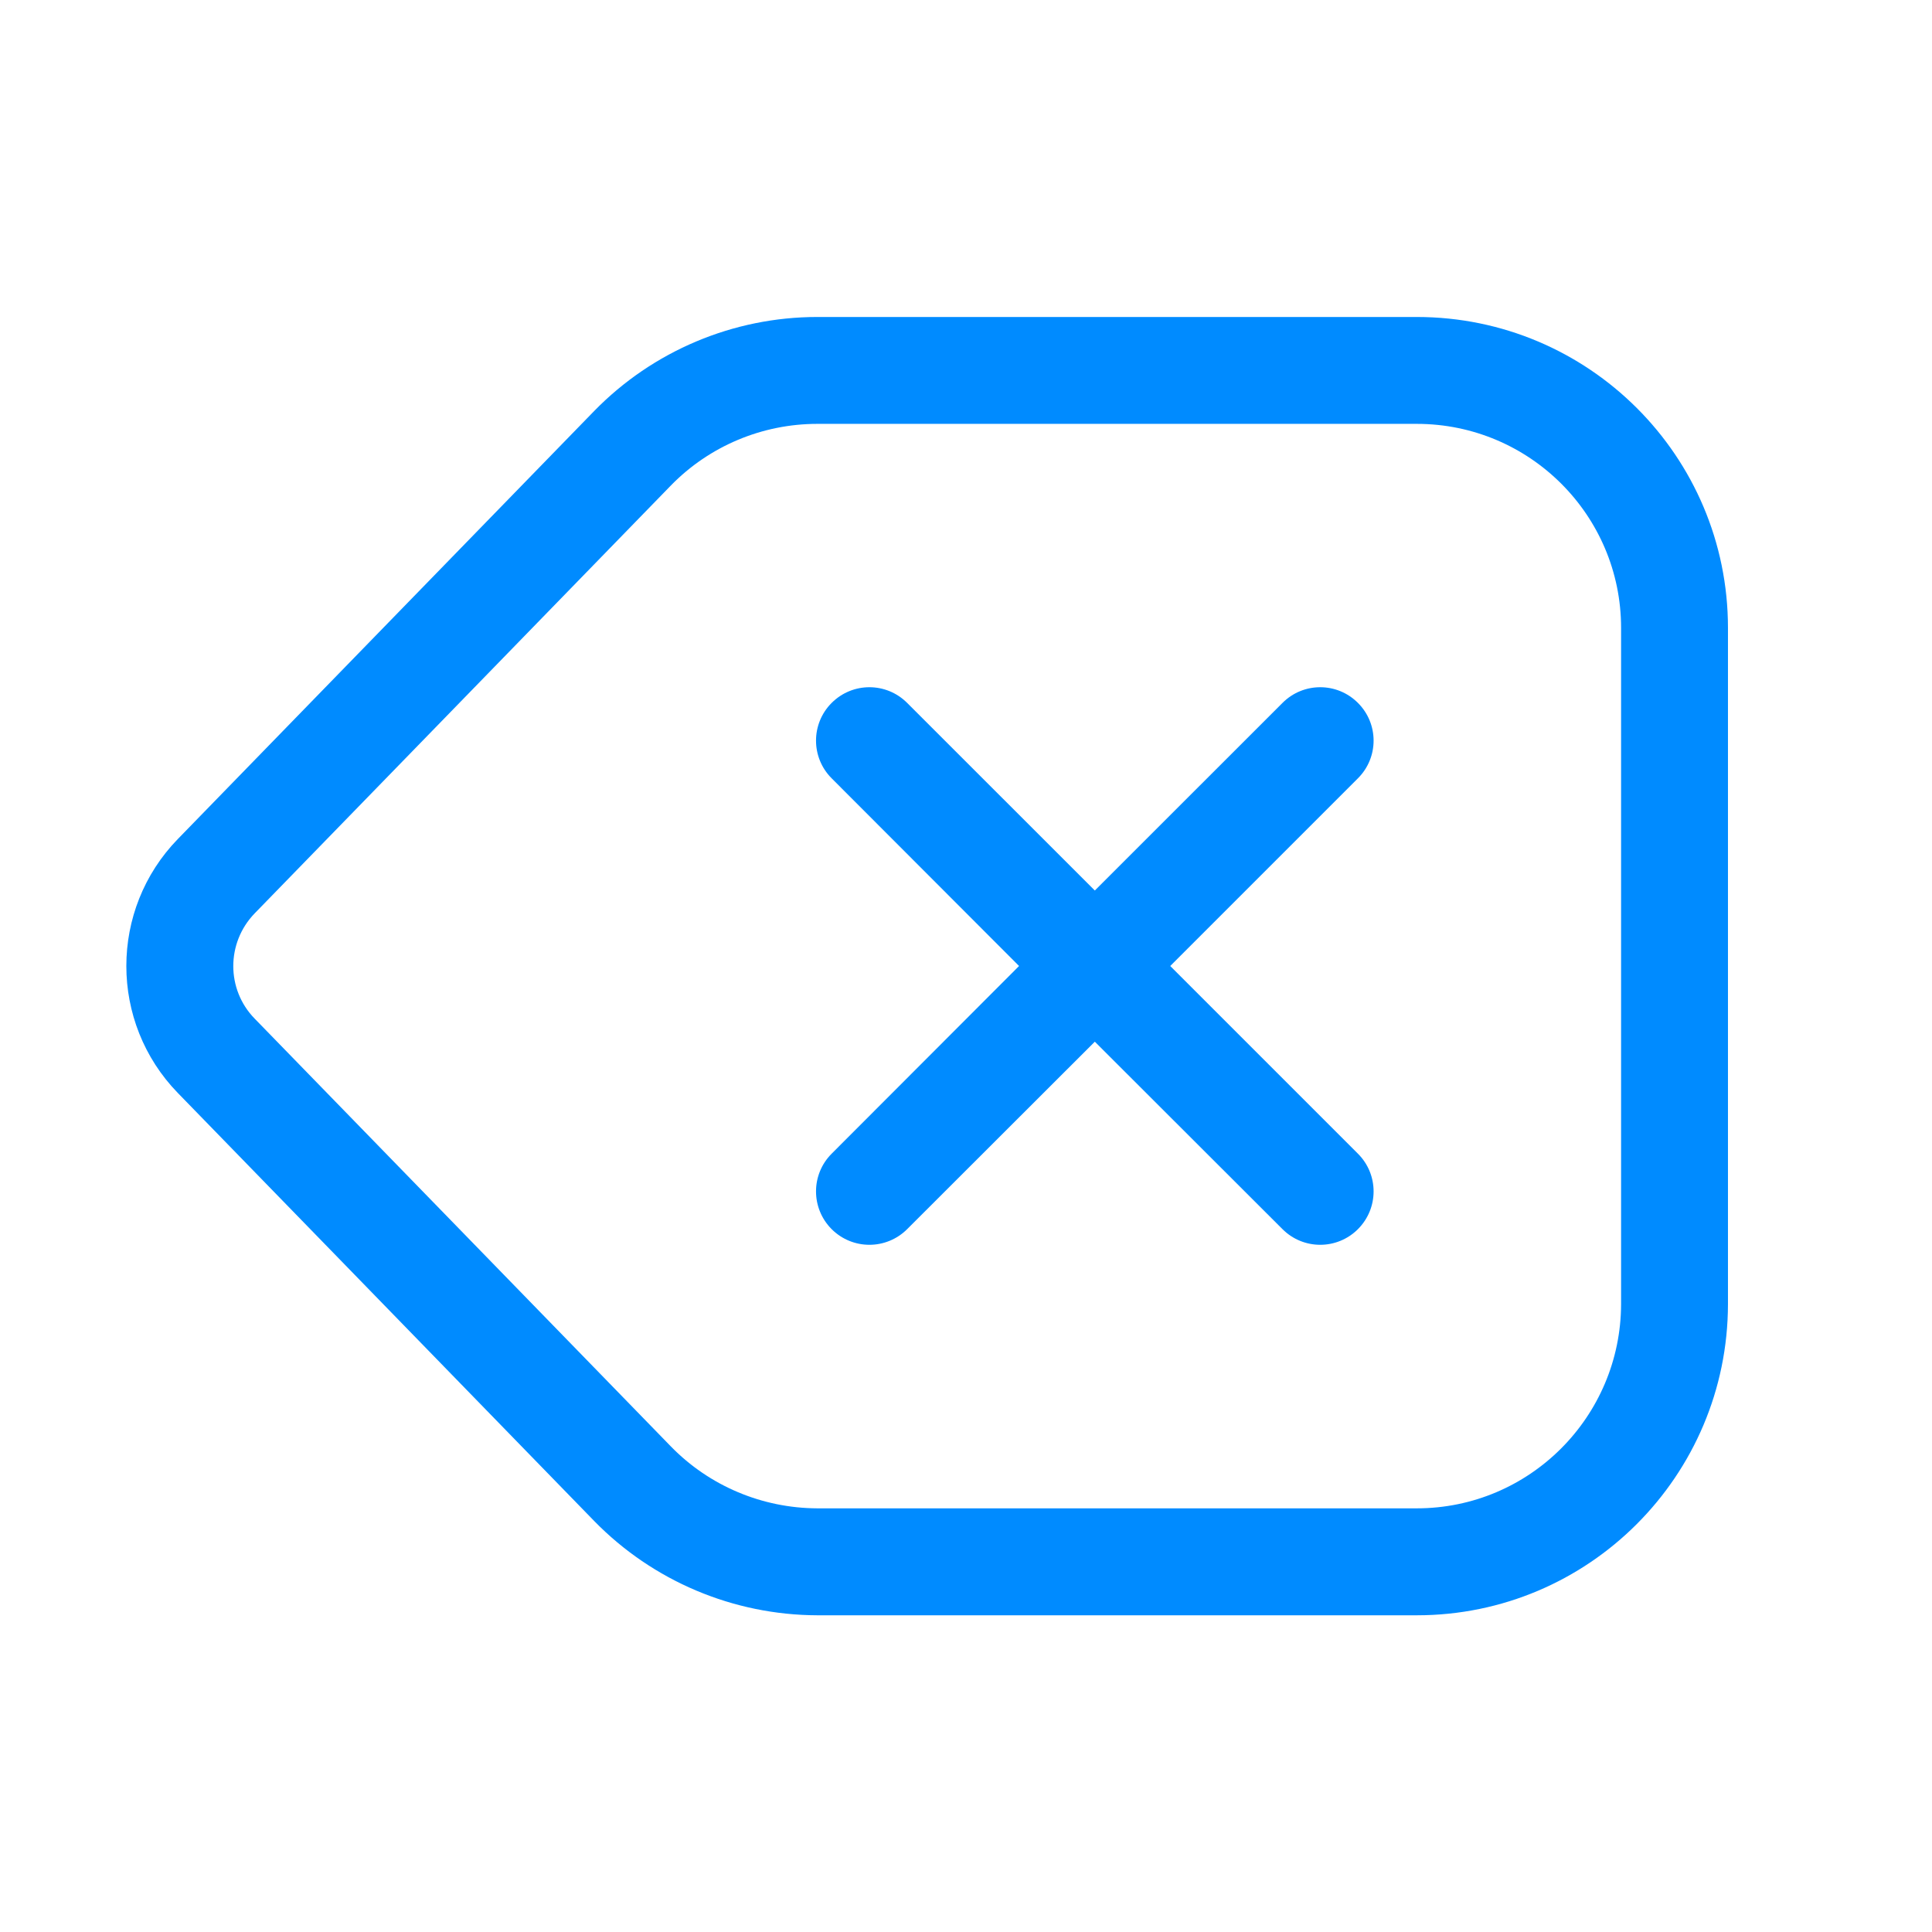
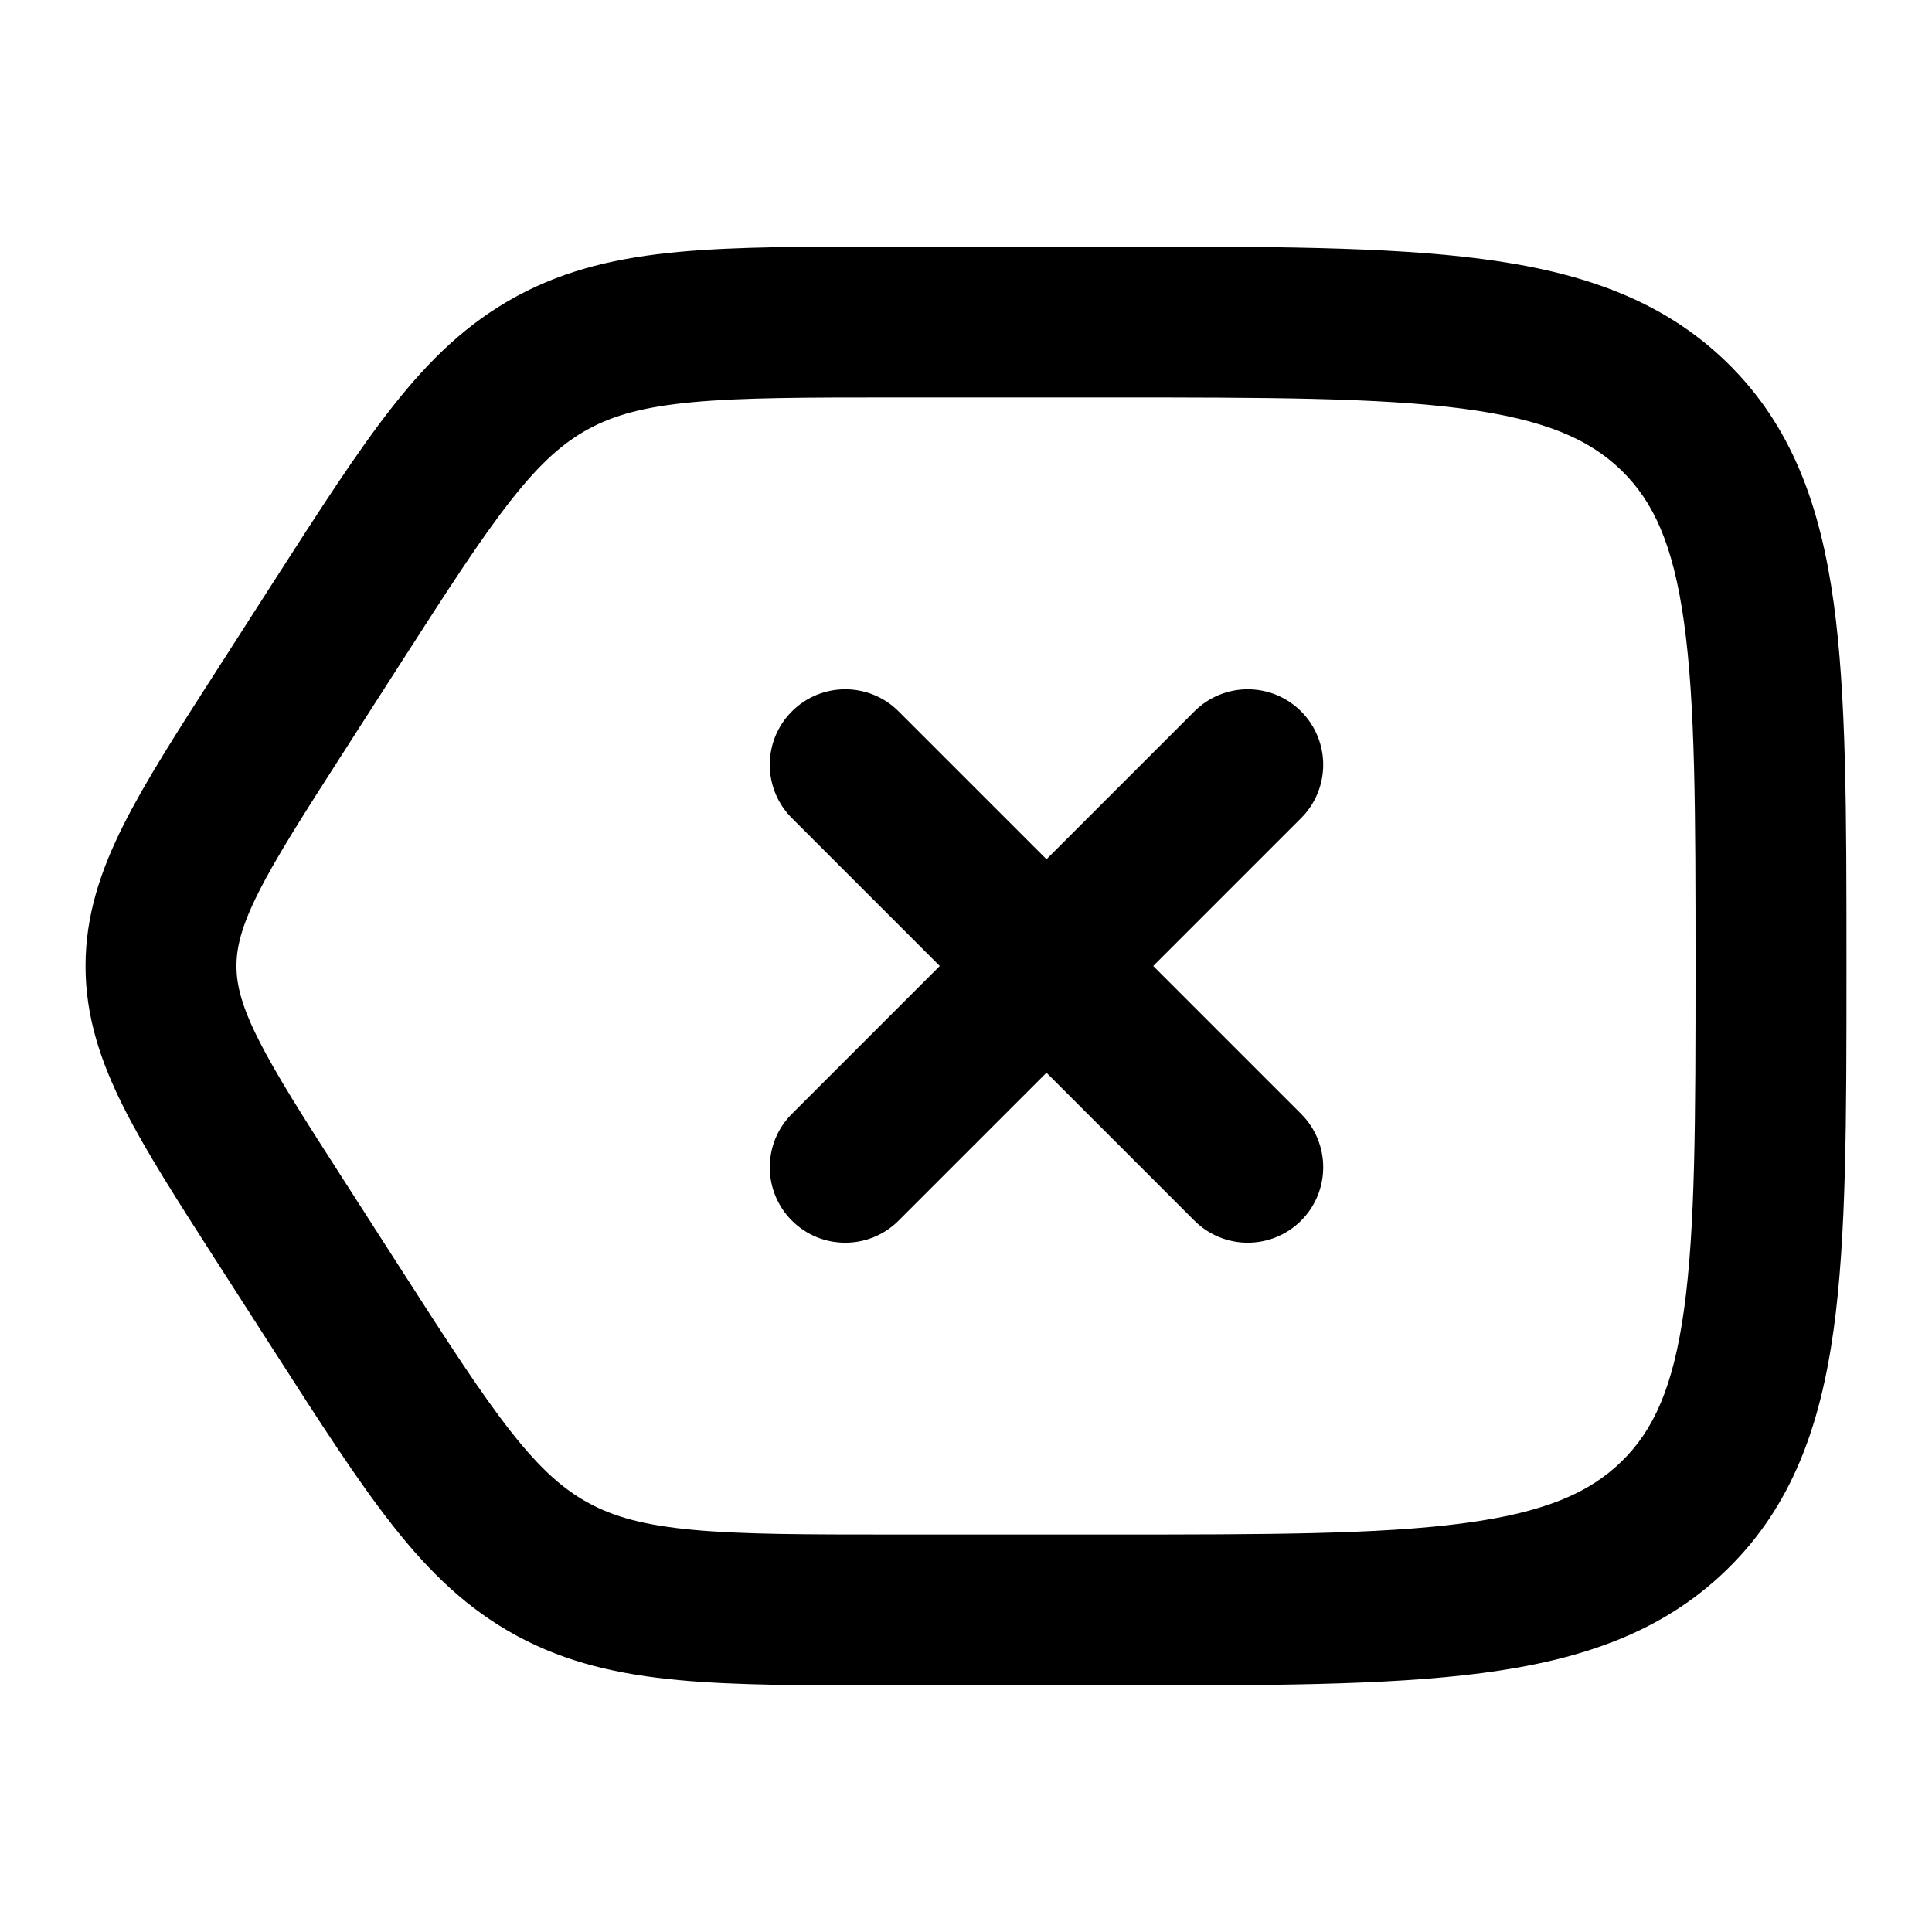
- <svg xmlns="http://www.w3.org/2000/svg" width="28" height="28" viewBox="0 0 28 28" fill="none">
-   <path d="M20.533 4.594C23.023 4.594 25.043 6.61 25.043 9.1V18.9C25.04 21.39 23.023 23.41 20.533 23.41H11.845C10.628 23.406 9.461 22.914 8.611 22.043L2.578 15.841C1.582 14.817 1.582 13.183 2.578 12.159L8.611 5.957C9.461 5.086 10.628 4.594 11.845 4.594H20.533ZM11.845 6.143C11.047 6.143 10.281 6.464 9.723 7.036L3.69 13.238C3.278 13.665 3.278 14.339 3.69 14.762L9.723 20.963C10.281 21.536 11.047 21.857 11.845 21.86H20.533C22.167 21.86 23.49 20.533 23.494 18.9V9.1C23.494 7.467 22.167 6.143 20.533 6.143H11.845ZM18.587 10.187C18.889 9.884 19.378 9.884 19.68 10.187C19.983 10.489 19.983 10.978 19.68 11.28L16.96 14L19.68 16.72C19.983 17.022 19.983 17.511 19.68 17.814C19.378 18.116 18.889 18.116 18.587 17.814L15.867 15.097L13.147 17.814C12.844 18.116 12.356 18.116 12.053 17.814C11.751 17.511 11.751 17.022 12.053 16.72L14.769 14L12.053 11.28C11.751 10.978 11.751 10.489 12.053 10.187C12.356 9.884 12.844 9.884 13.147 10.187L15.867 12.906L18.587 10.187Z" fill="#008BFF" />
+ <svg xmlns="http://www.w3.org/2000/svg" width="768" height="768" fill="none">
+   <path fill="#000" d="M314.784 282.787c-11.715 11.714-11.715 30.709 0 42.425l58.787 58.786-58.787 58.787c-11.715 11.715-11.715 30.709 0 42.426s30.71 11.716 42.427 0l58.786-58.786 58.787 58.786c11.716 11.716 30.709 11.716 42.426 0s11.716-30.711 0-42.426l-58.786-58.787 58.786-58.786c11.716-11.716 11.716-30.711 0-42.427s-30.709-11.716-42.426 0l-58.787 58.787-58.786-58.787c-11.716-11.716-30.709-11.714-42.427.002m266.574-120.354c32.638 4.272 50.465 12.182 63.196 24.576 12.614 12.268 20.577 29.269 24.912 60.648 4.467 32.325 4.533 75.135 4.533 136.341s-.067 104.016-4.533 136.343c-4.335 31.379-12.307 48.39-24.921 60.658-12.731 12.394-30.549 20.295-63.184 24.567C547.945 609.94 503.768 610 440.959 610h-84.416c-36.181 0-61.289-.03-81.117-1.874-19.22-1.789-31.209-5.13-41.275-10.557-10.059-5.43-19.24-13.482-30.889-28.267-12.062-15.309-25.351-35.938-44.553-65.837l-21.792-33.92c-16.229-25.265-27.118-42.292-34.19-56.369-6.76-13.451-8.73-21.773-8.73-29.176 0-7.404 1.97-15.727 8.73-29.178 7.073-14.076 17.973-31.117 34.202-56.385l21.754-33.912c.002-.002-.002.004 0 0 19.201-29.883 32.486-50.506 44.55-65.819 11.647-14.789 20.827-22.845 30.876-28.271 10.088-5.433 22.09-8.775 41.311-10.563 19.832-1.844 44.94-1.874 81.122-1.874h84.384c62.827 0 107.012.06 140.432 4.435m105.03-18.436c-25.794-25.104-58.246-35.952-97.244-41.056C551.375 98 503.254 98 443.092 98h-87.965c-34.431 0-62.33 0-85.264 2.133-23.851 2.218-44.552 6.891-64.22 17.487l-.021.011c-19.708 10.638-34.846 25.318-49.522 43.948-14.041 17.826-28.843 40.865-47.034 69.176l-23.45 36.551c-15.182 23.635-27.832 43.329-36.498 60.575C39.98 346.062 34 363.883 34 384.001s5.981 37.938 15.118 56.119c8.667 17.246 21.317 36.94 36.497 60.574L108.94 537c18.264 28.44 33.111 51.559 47.196 69.435 14.68 18.633 29.817 33.299 49.519 43.934 19.659 10.602 40.368 15.28 64.214 17.498 22.93 2.134 50.83 2.134 85.261 2.134h87.995c60.147 0 108.261 0 146.025-4.941 38.993-5.103 71.445-15.952 97.239-41.057 25.915-25.205 37.217-57.115 42.513-95.448C734 491.645 734 444.677 734 386.264v-4.526c0-58.413 0-105.381-5.098-142.291-5.296-38.333-16.598-70.243-42.513-95.448z" />
</svg>
